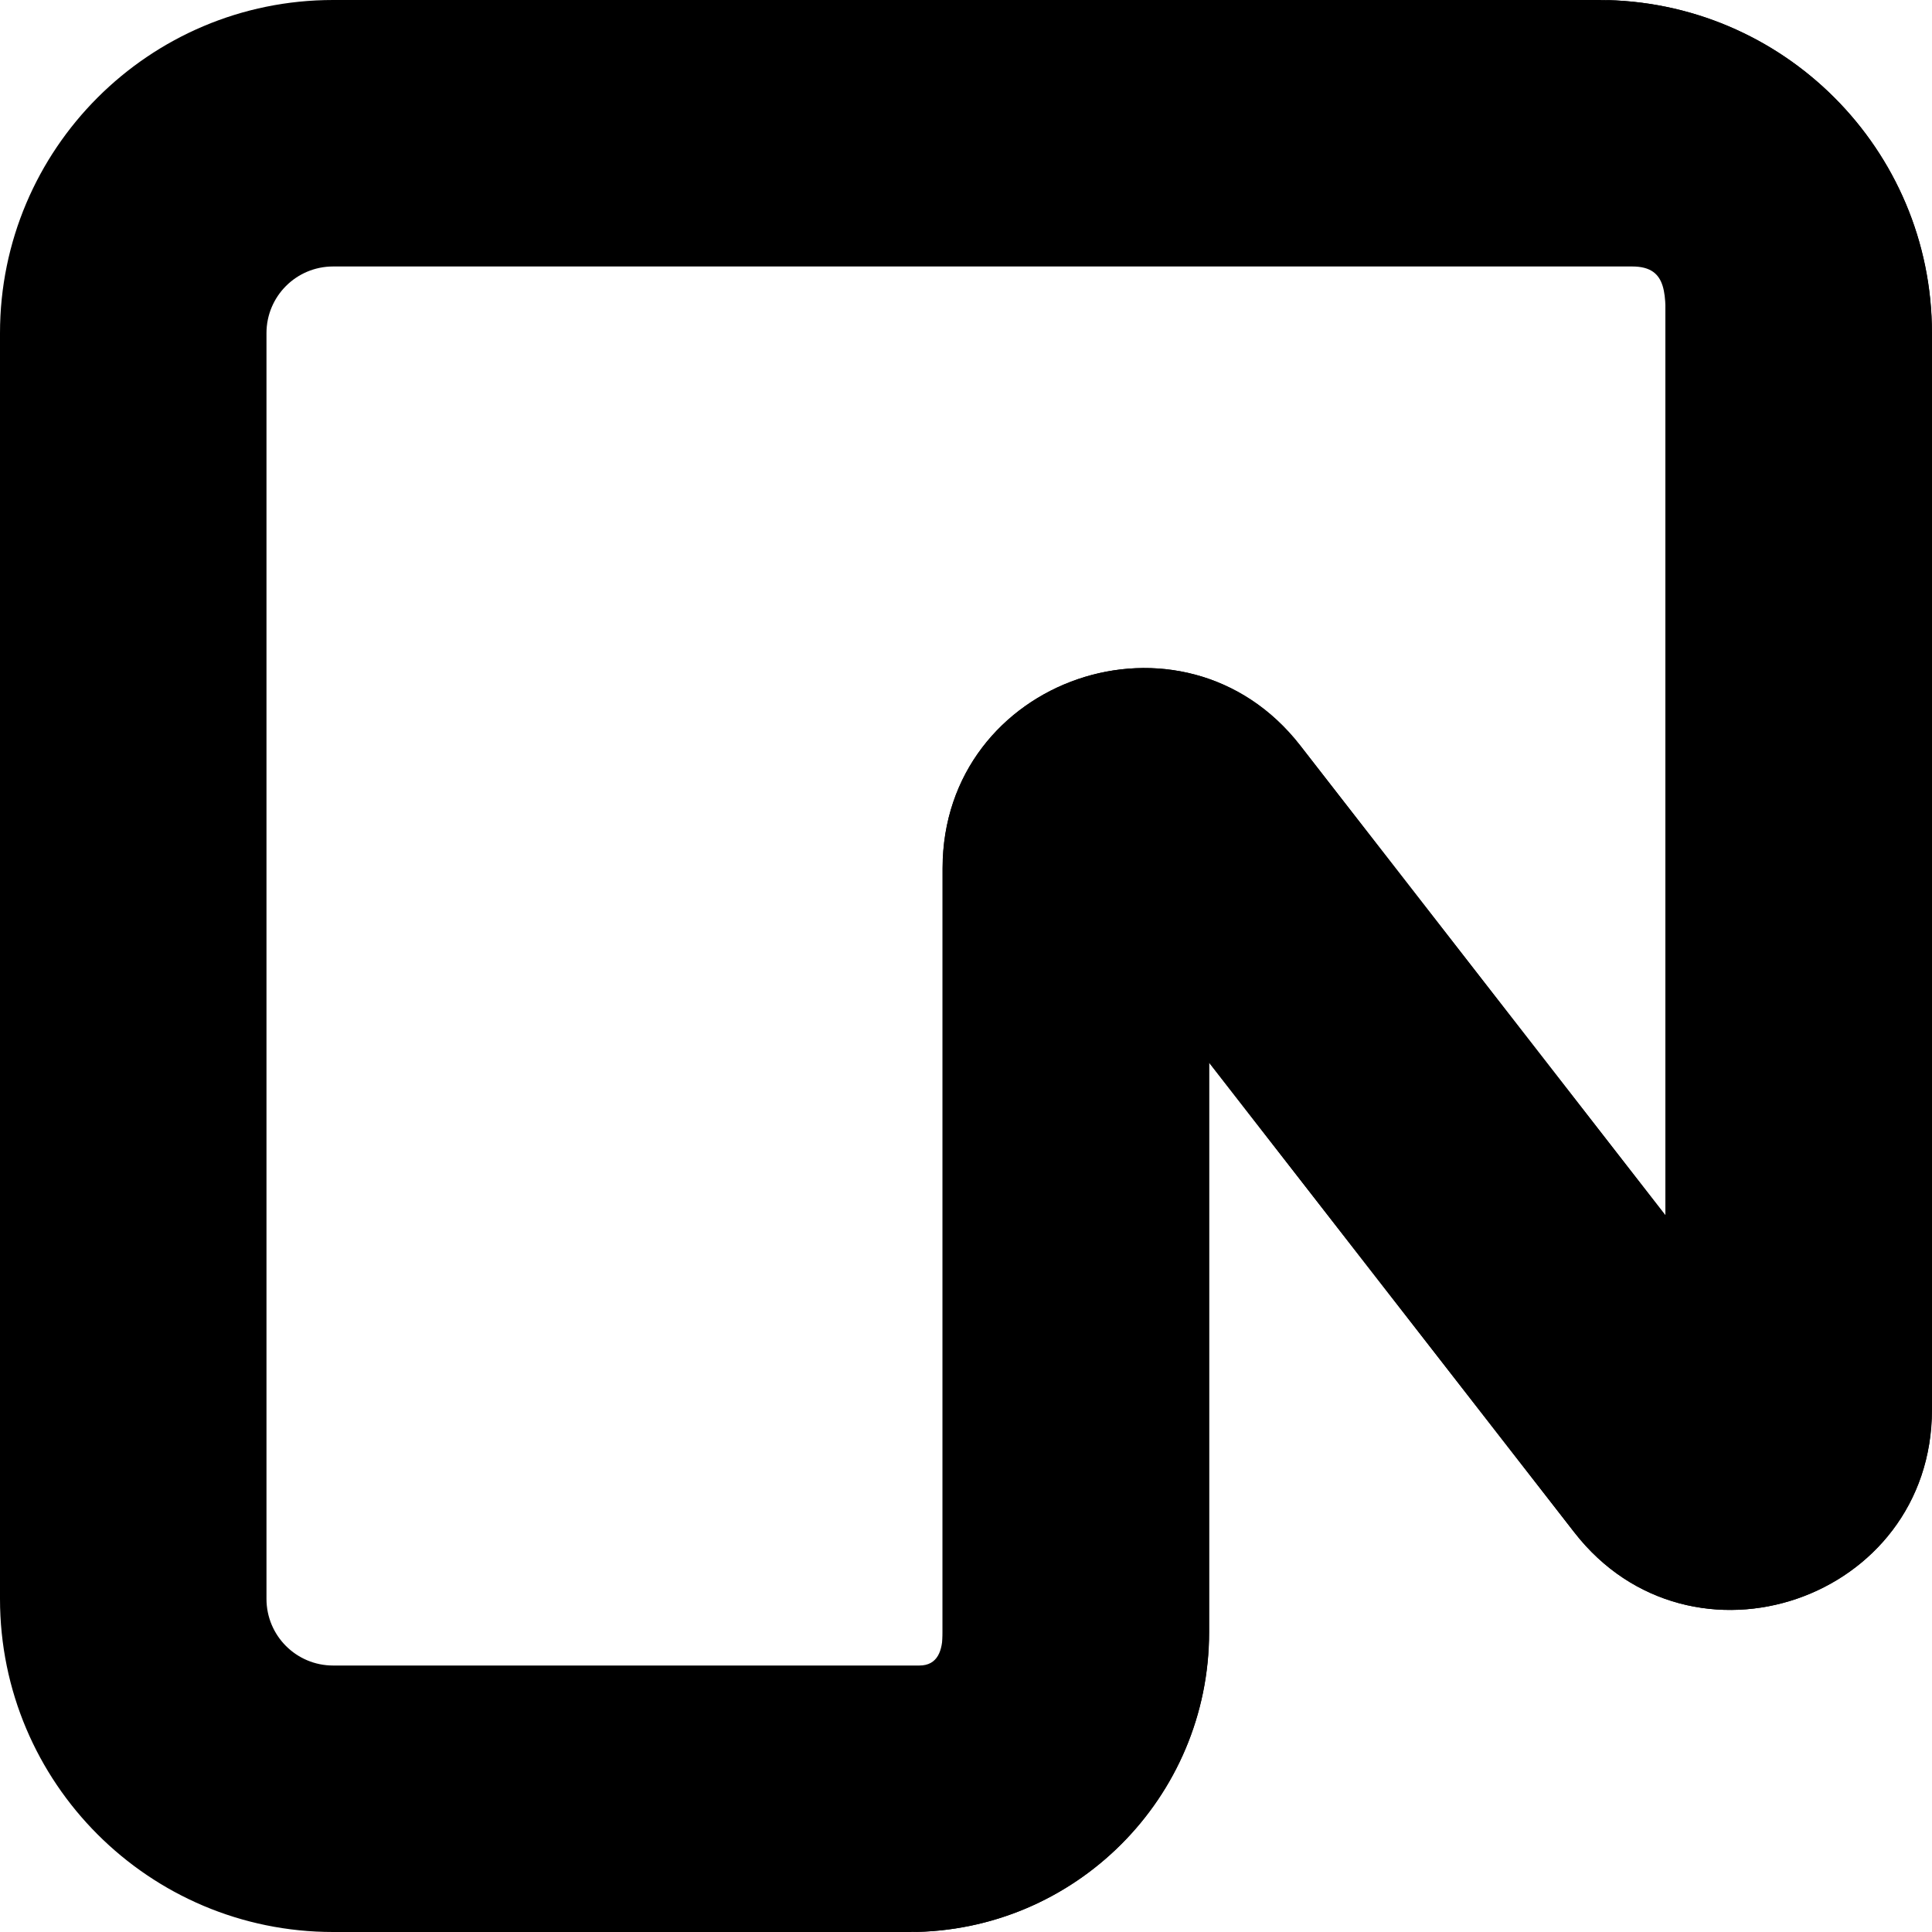
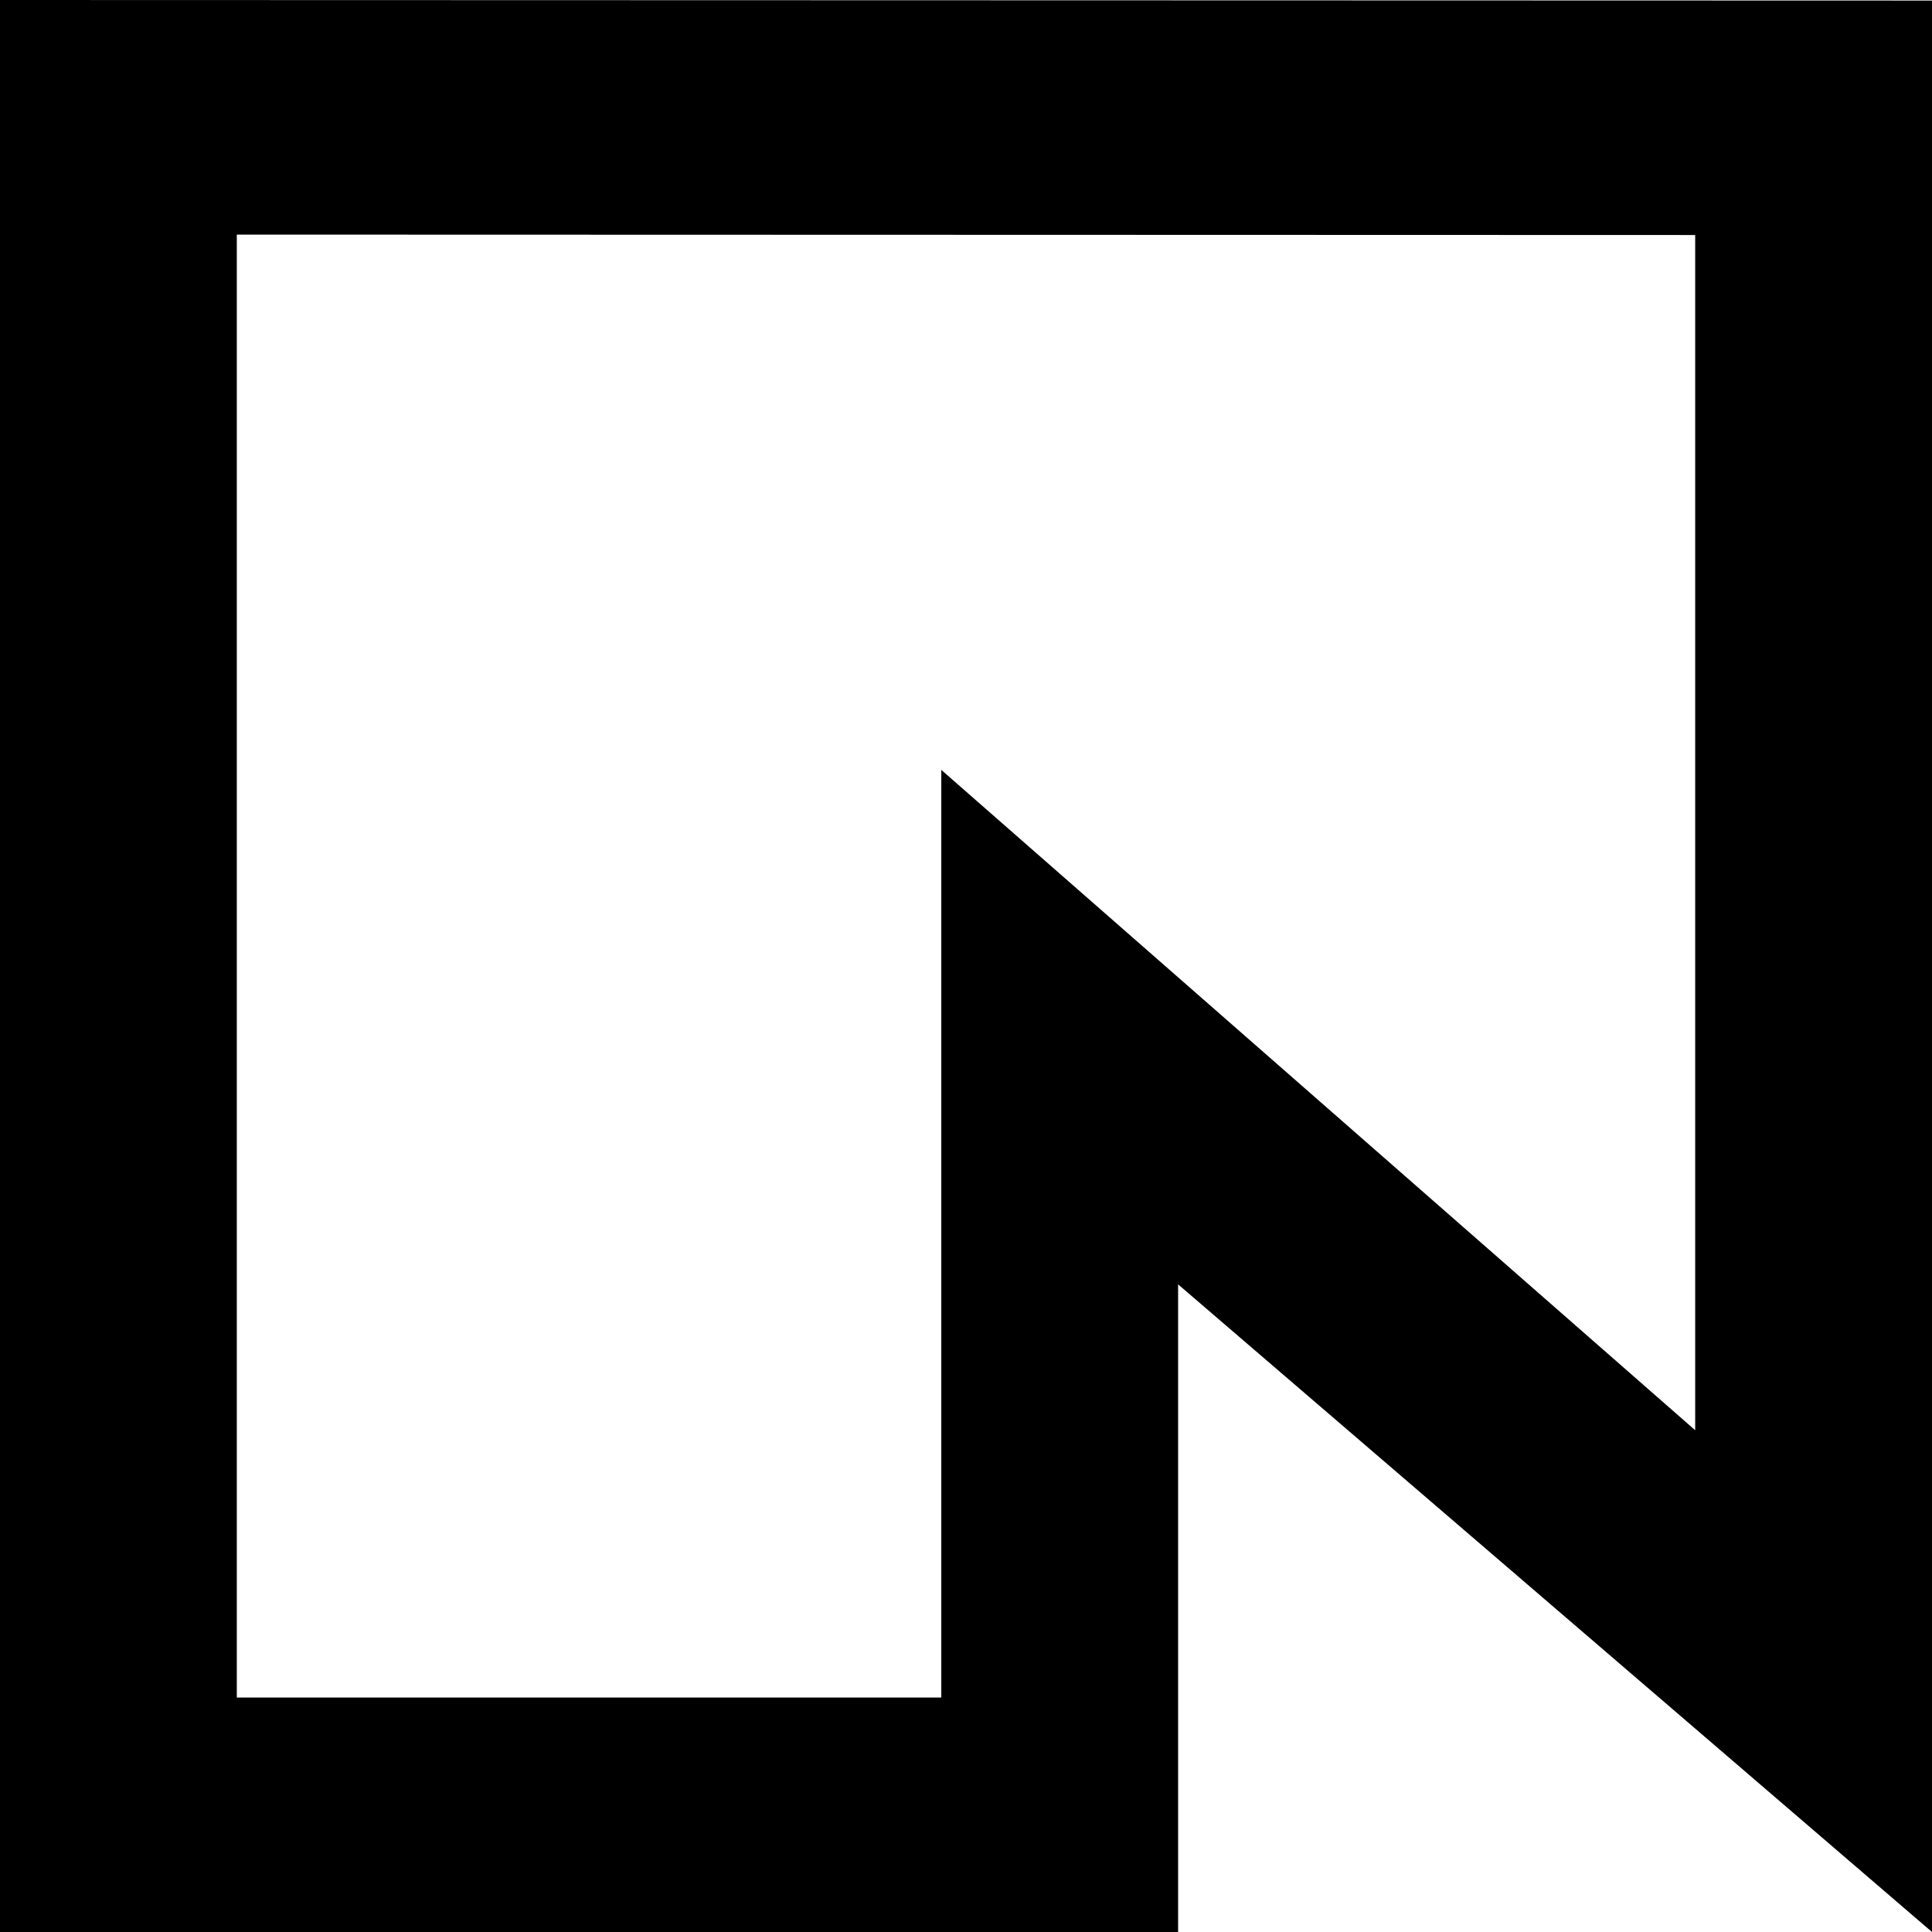
<svg xmlns="http://www.w3.org/2000/svg" width="14" height="14" viewBox="0 0 14 14" fill="none">
-   <path fill-rule="evenodd" clip-rule="evenodd" d="M0 2.414C0 1.081 1.081 0 2.414 0H11.586C12.919 0 14 1.081 14 2.414V10.215C14 11.594 12.255 12.193 11.408 11.104L8.762 7.7V11.828C8.762 13.027 7.789 14 6.59 14H2.414C1.081 14 0 12.919 0 11.586V2.414ZM2.414 1.931C2.147 1.931 1.931 2.147 1.931 2.414V11.586C1.931 11.853 2.147 12.069 2.414 12.069H6.662C6.795 12.069 6.831 11.961 6.831 11.828V6.292C6.831 4.913 8.576 4.314 9.423 5.403L12.069 8.807V2.414C12.069 2.147 12.094 1.931 11.828 1.931H2.414Z" fill="currentColor" />
-   <path d="M11.585 0C12.918 0 13.999 1.081 13.999 2.414V10.215C13.999 11.594 12.254 12.193 11.408 11.104L8.761 7.7V11.828C8.761 13.027 7.789 14 6.589 14C6.722 14 6.83 13.892 6.83 13.759V6.292C6.83 4.913 8.575 4.314 9.422 5.403L12.068 8.807V0.483C12.068 0.216 11.852 0 11.585 0Z" fill="currentColor" />
+   <path d="M14 0.004V14L8.537 9.307V14H0V0L14 0.004ZM1.716 12.301H6.821V5.579L12.284 10.364V1.703L1.716 1.7V12.301Z" fill="currentColor" />
</svg>
